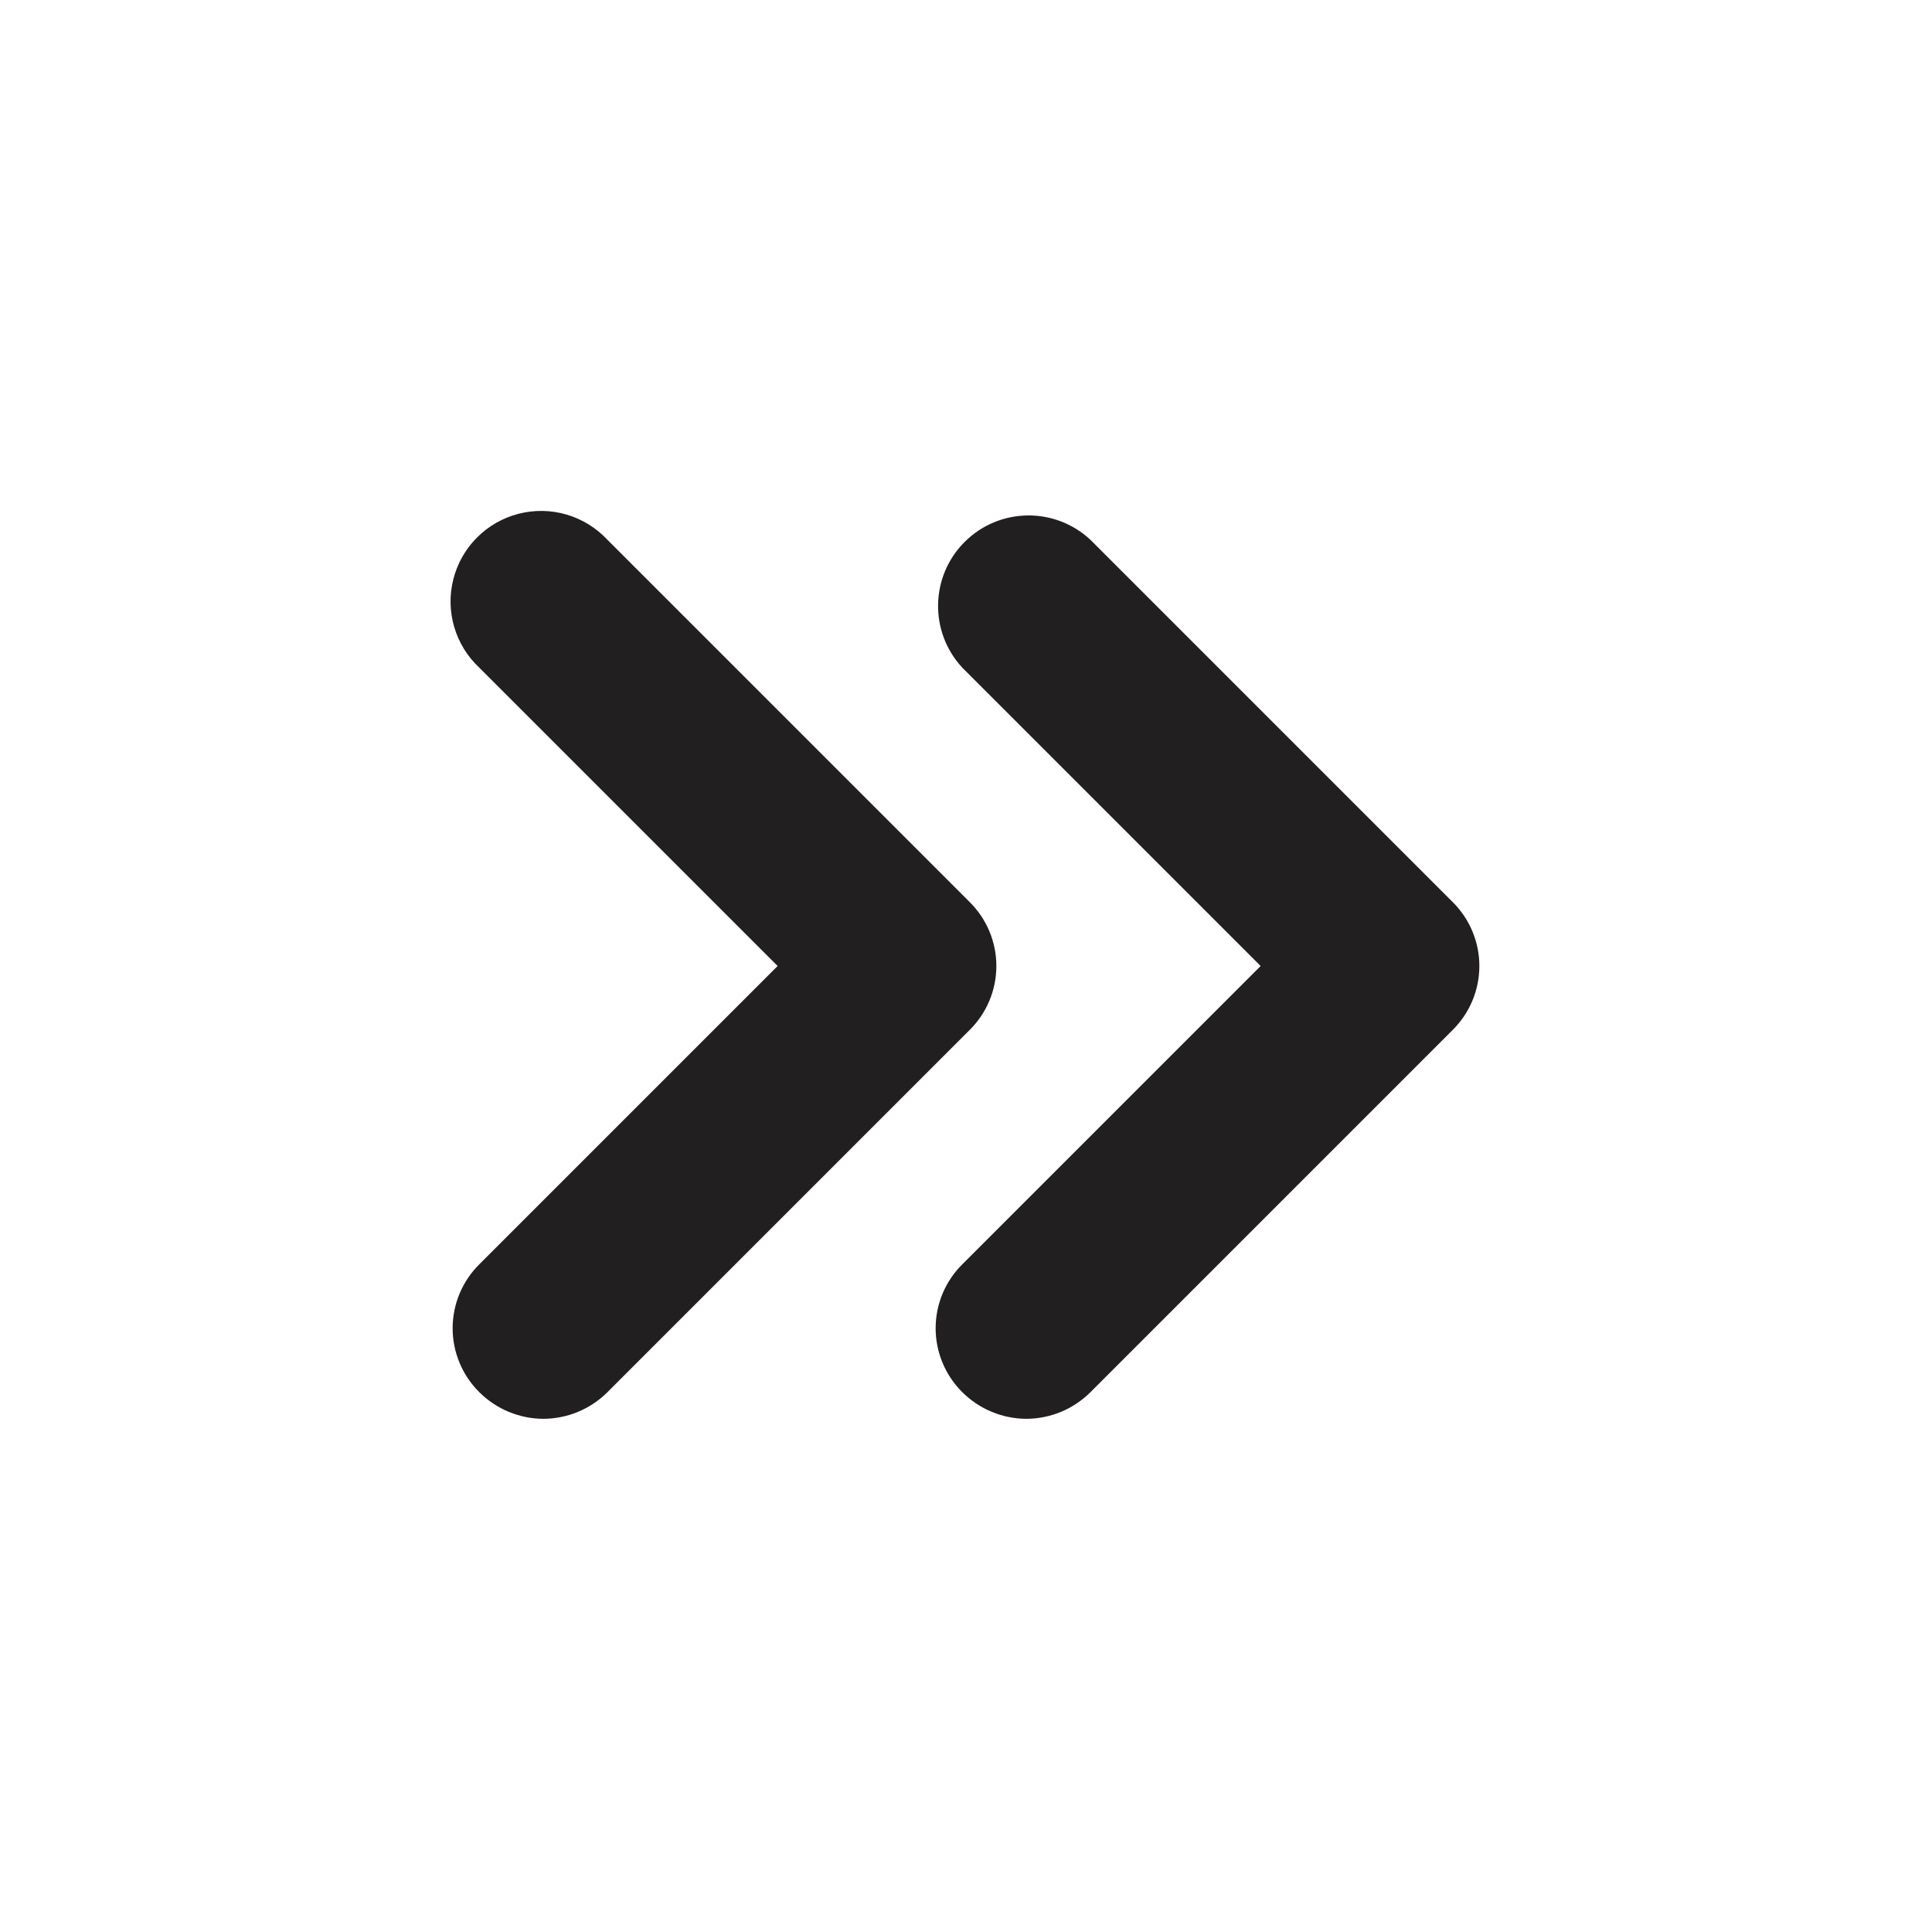
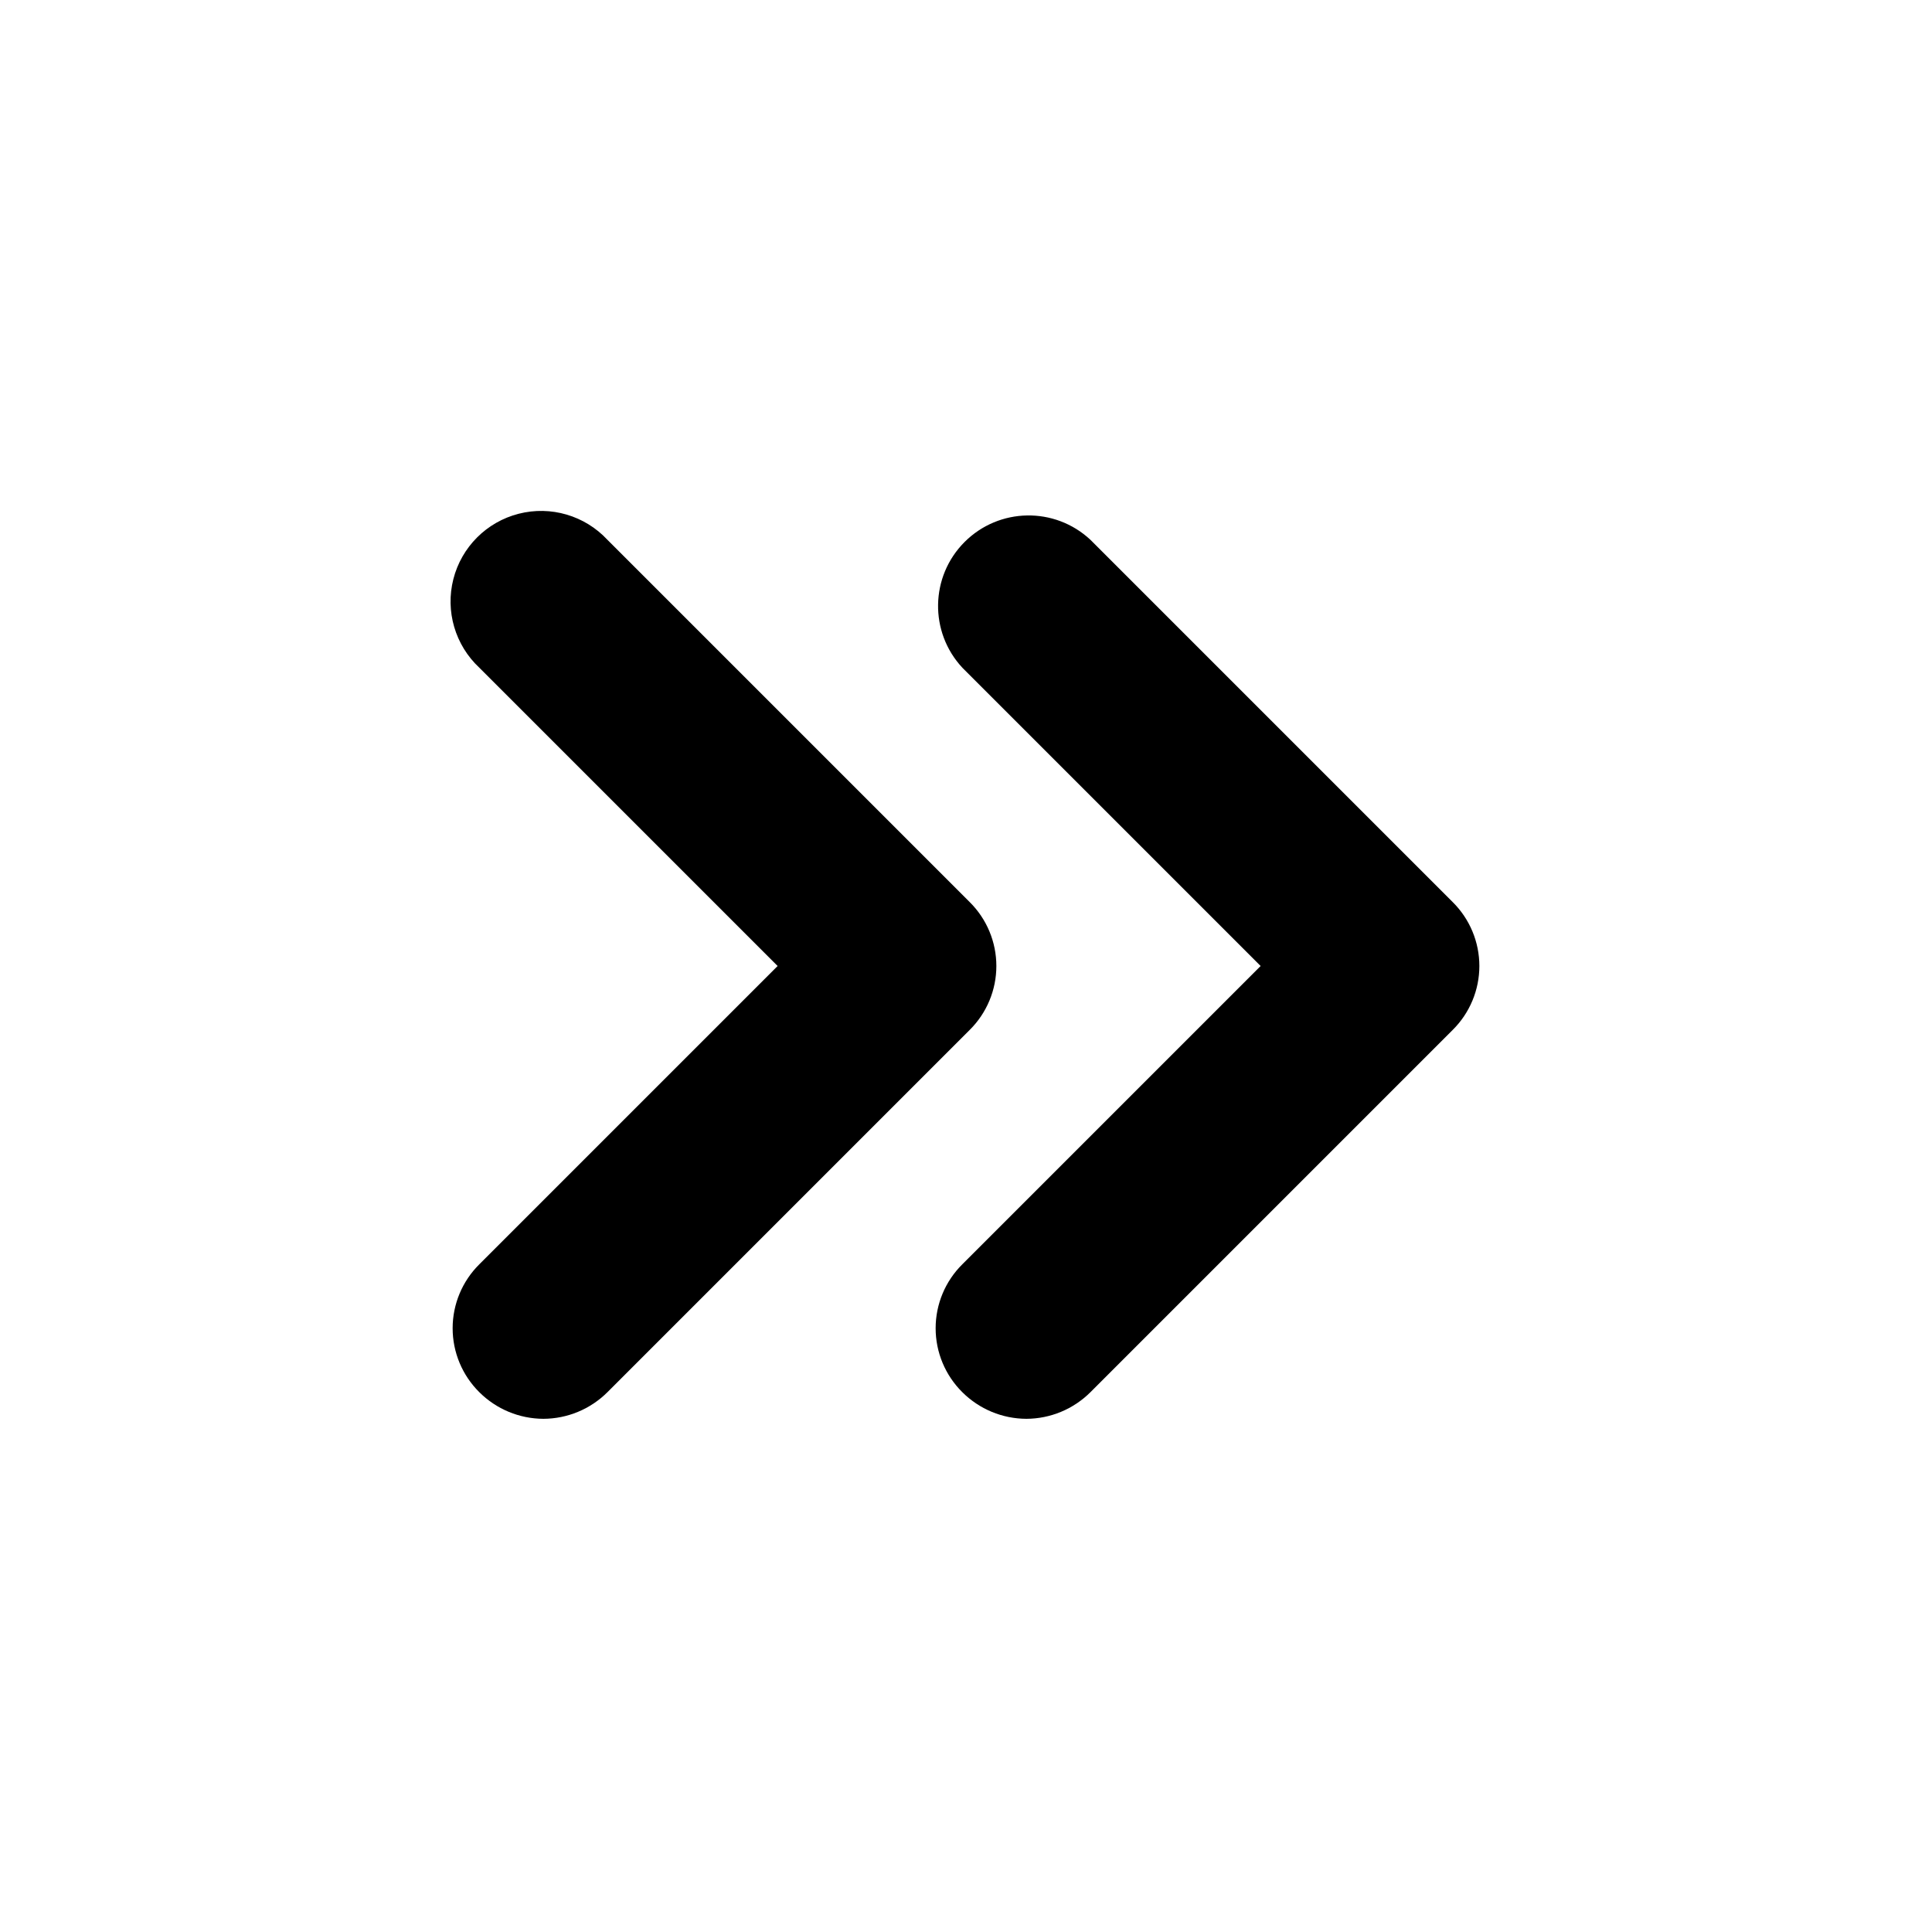
<svg xmlns="http://www.w3.org/2000/svg" fill="currentColor" aria-hidden="true" viewBox="0 0 32 32">
-   <path fill="#221f20" d="M17 23.5a1.51 1.51 0 01-1.06-.44 1.49 1.49 0 010-2.12L20.88 16l-4.94-4.94a1.5 1.5 0 012.12-2.12l6 6a1.49 1.49 0 010 2.12l-6 6a1.51 1.51 0 01-1.06.44zm-8 0a1.51 1.51 0 01-1.06-.44 1.49 1.49 0 010-2.12L12.88 16l-4.94-4.94a1.5 1.5 0 112.12-2.12l6 6a1.49 1.49 0 010 2.12l-6 6A1.51 1.51 0 019 23.5z" />
+   <path d="M17 23.5a1.51 1.51 0 01-1.06-.44 1.49 1.49 0 010-2.12L20.88 16l-4.94-4.94a1.5 1.5 0 012.12-2.12l6 6a1.49 1.49 0 010 2.12l-6 6a1.51 1.51 0 01-1.06.44zm-8 0a1.51 1.51 0 01-1.06-.44 1.49 1.49 0 010-2.12L12.88 16l-4.94-4.94a1.5 1.5 0 112.12-2.12l6 6a1.49 1.49 0 010 2.12l-6 6A1.51 1.51 0 019 23.5z" />
</svg>
